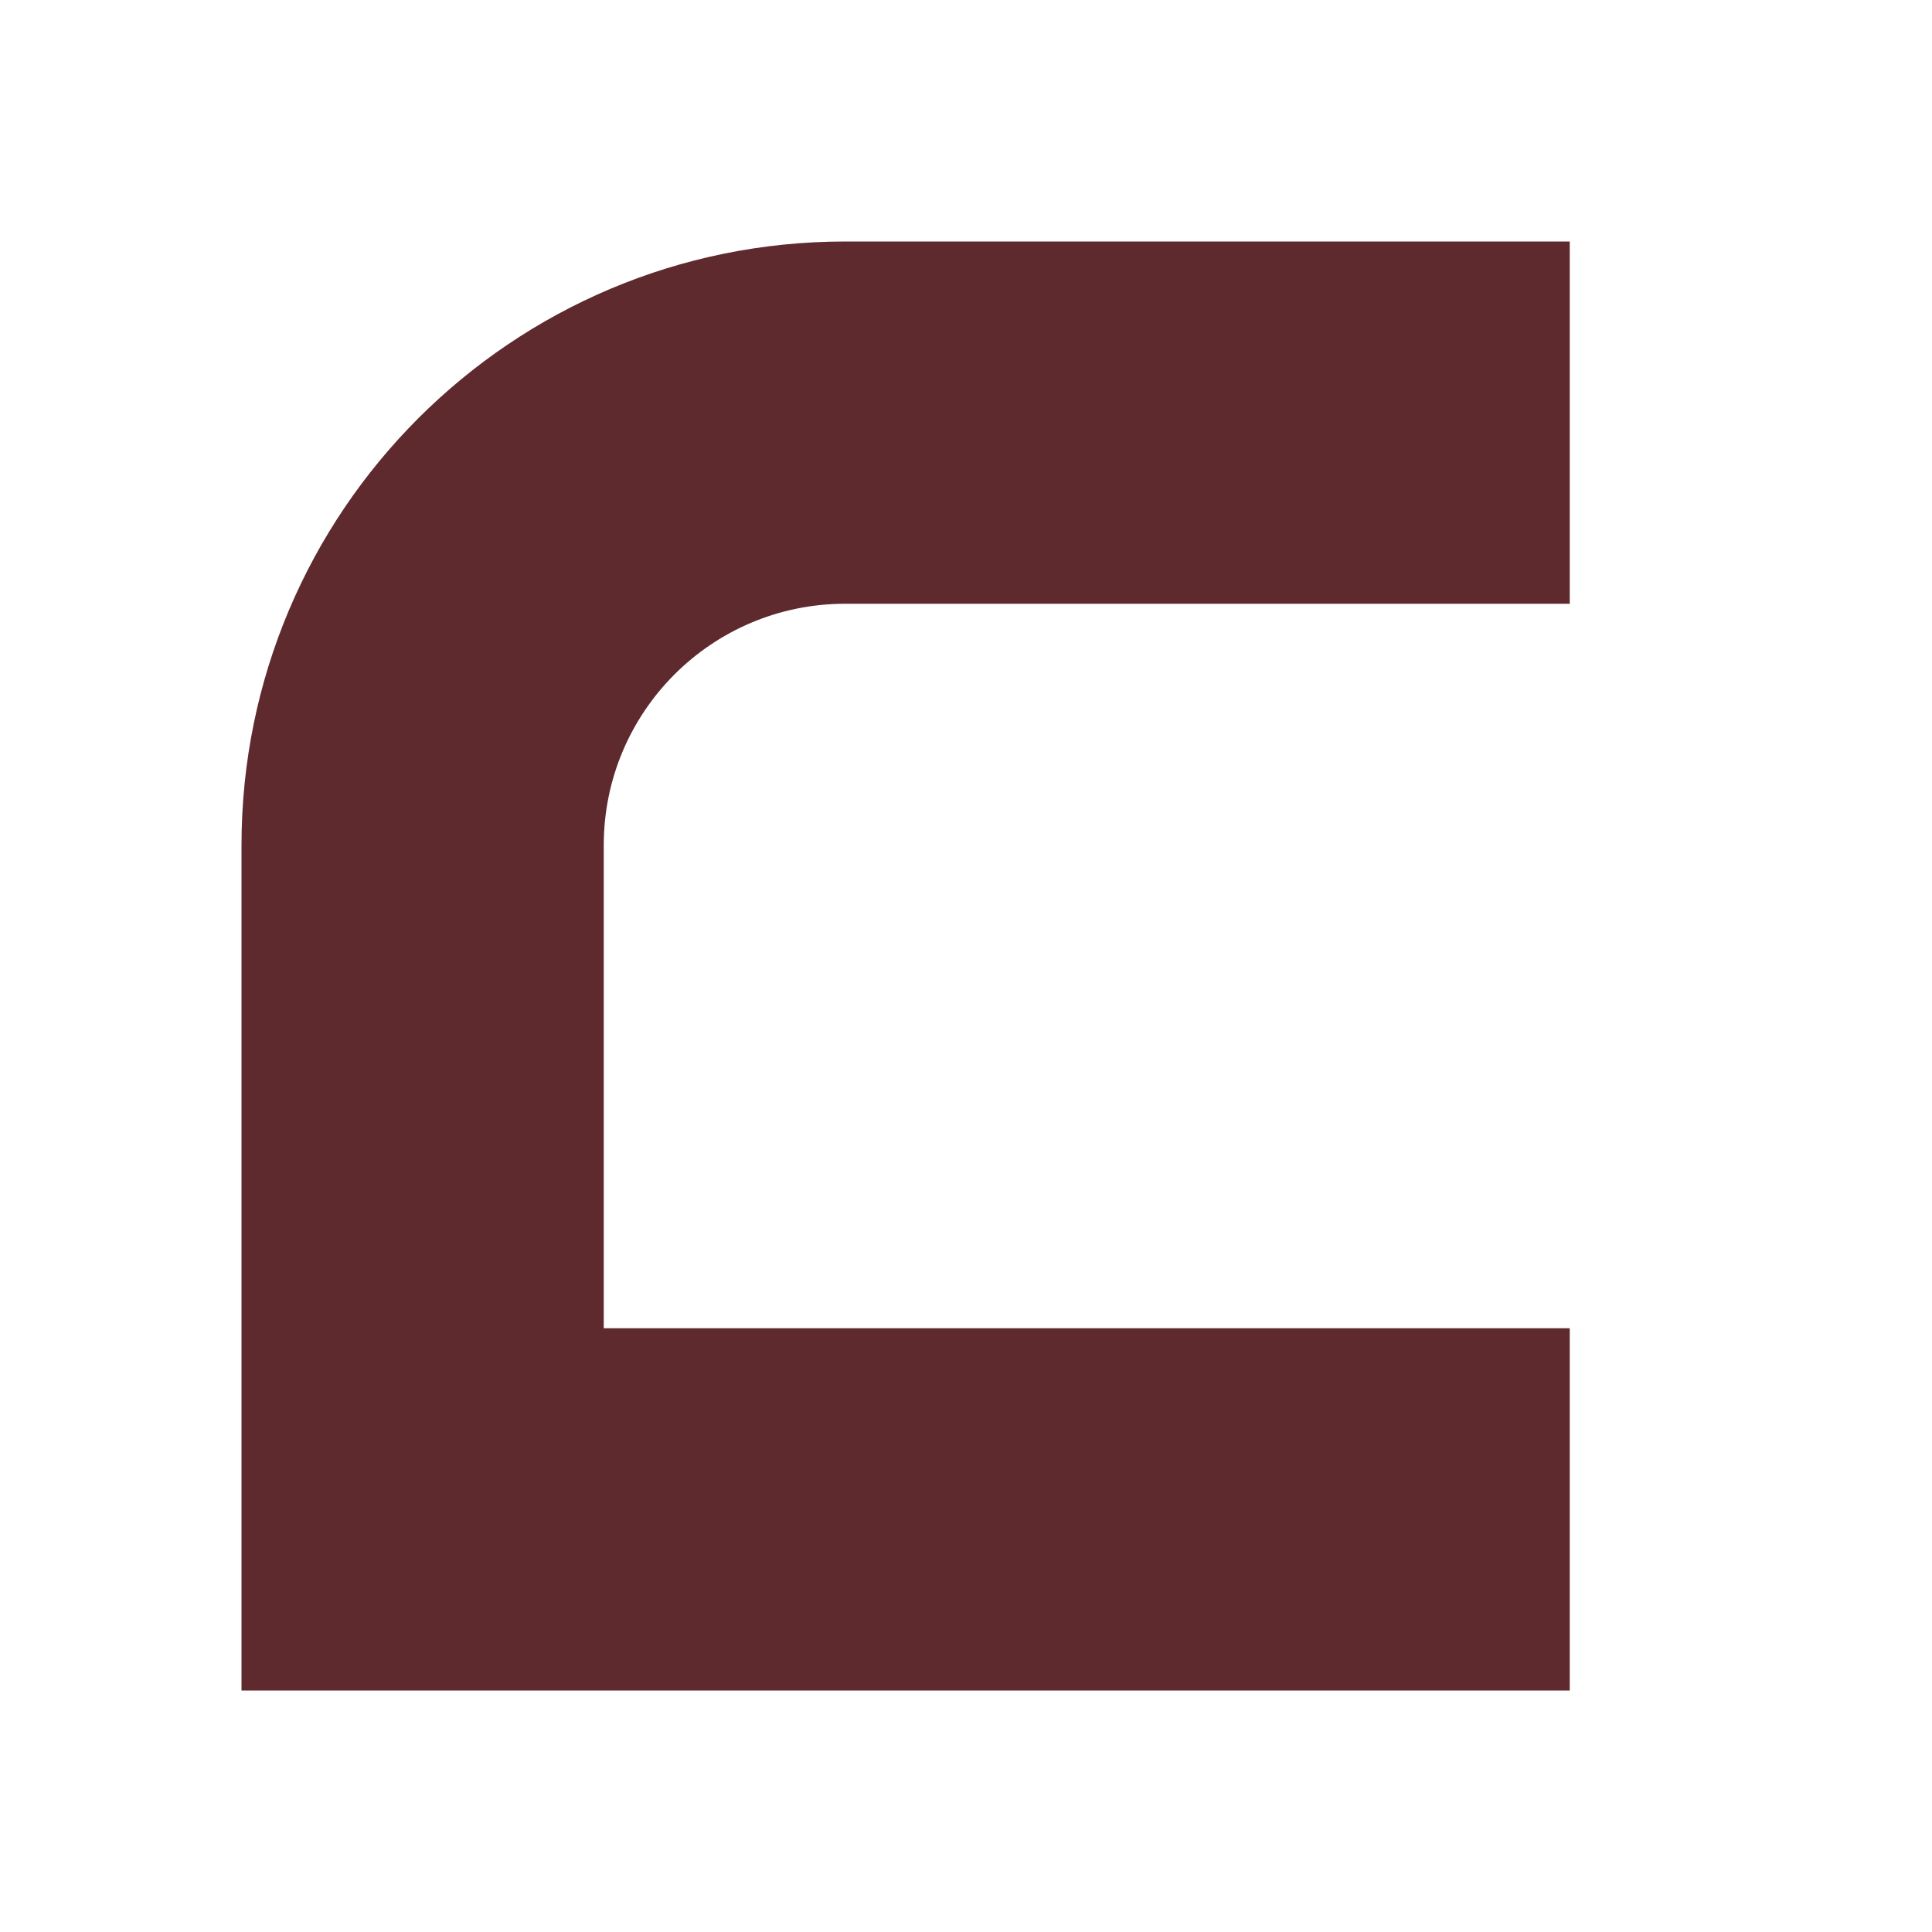
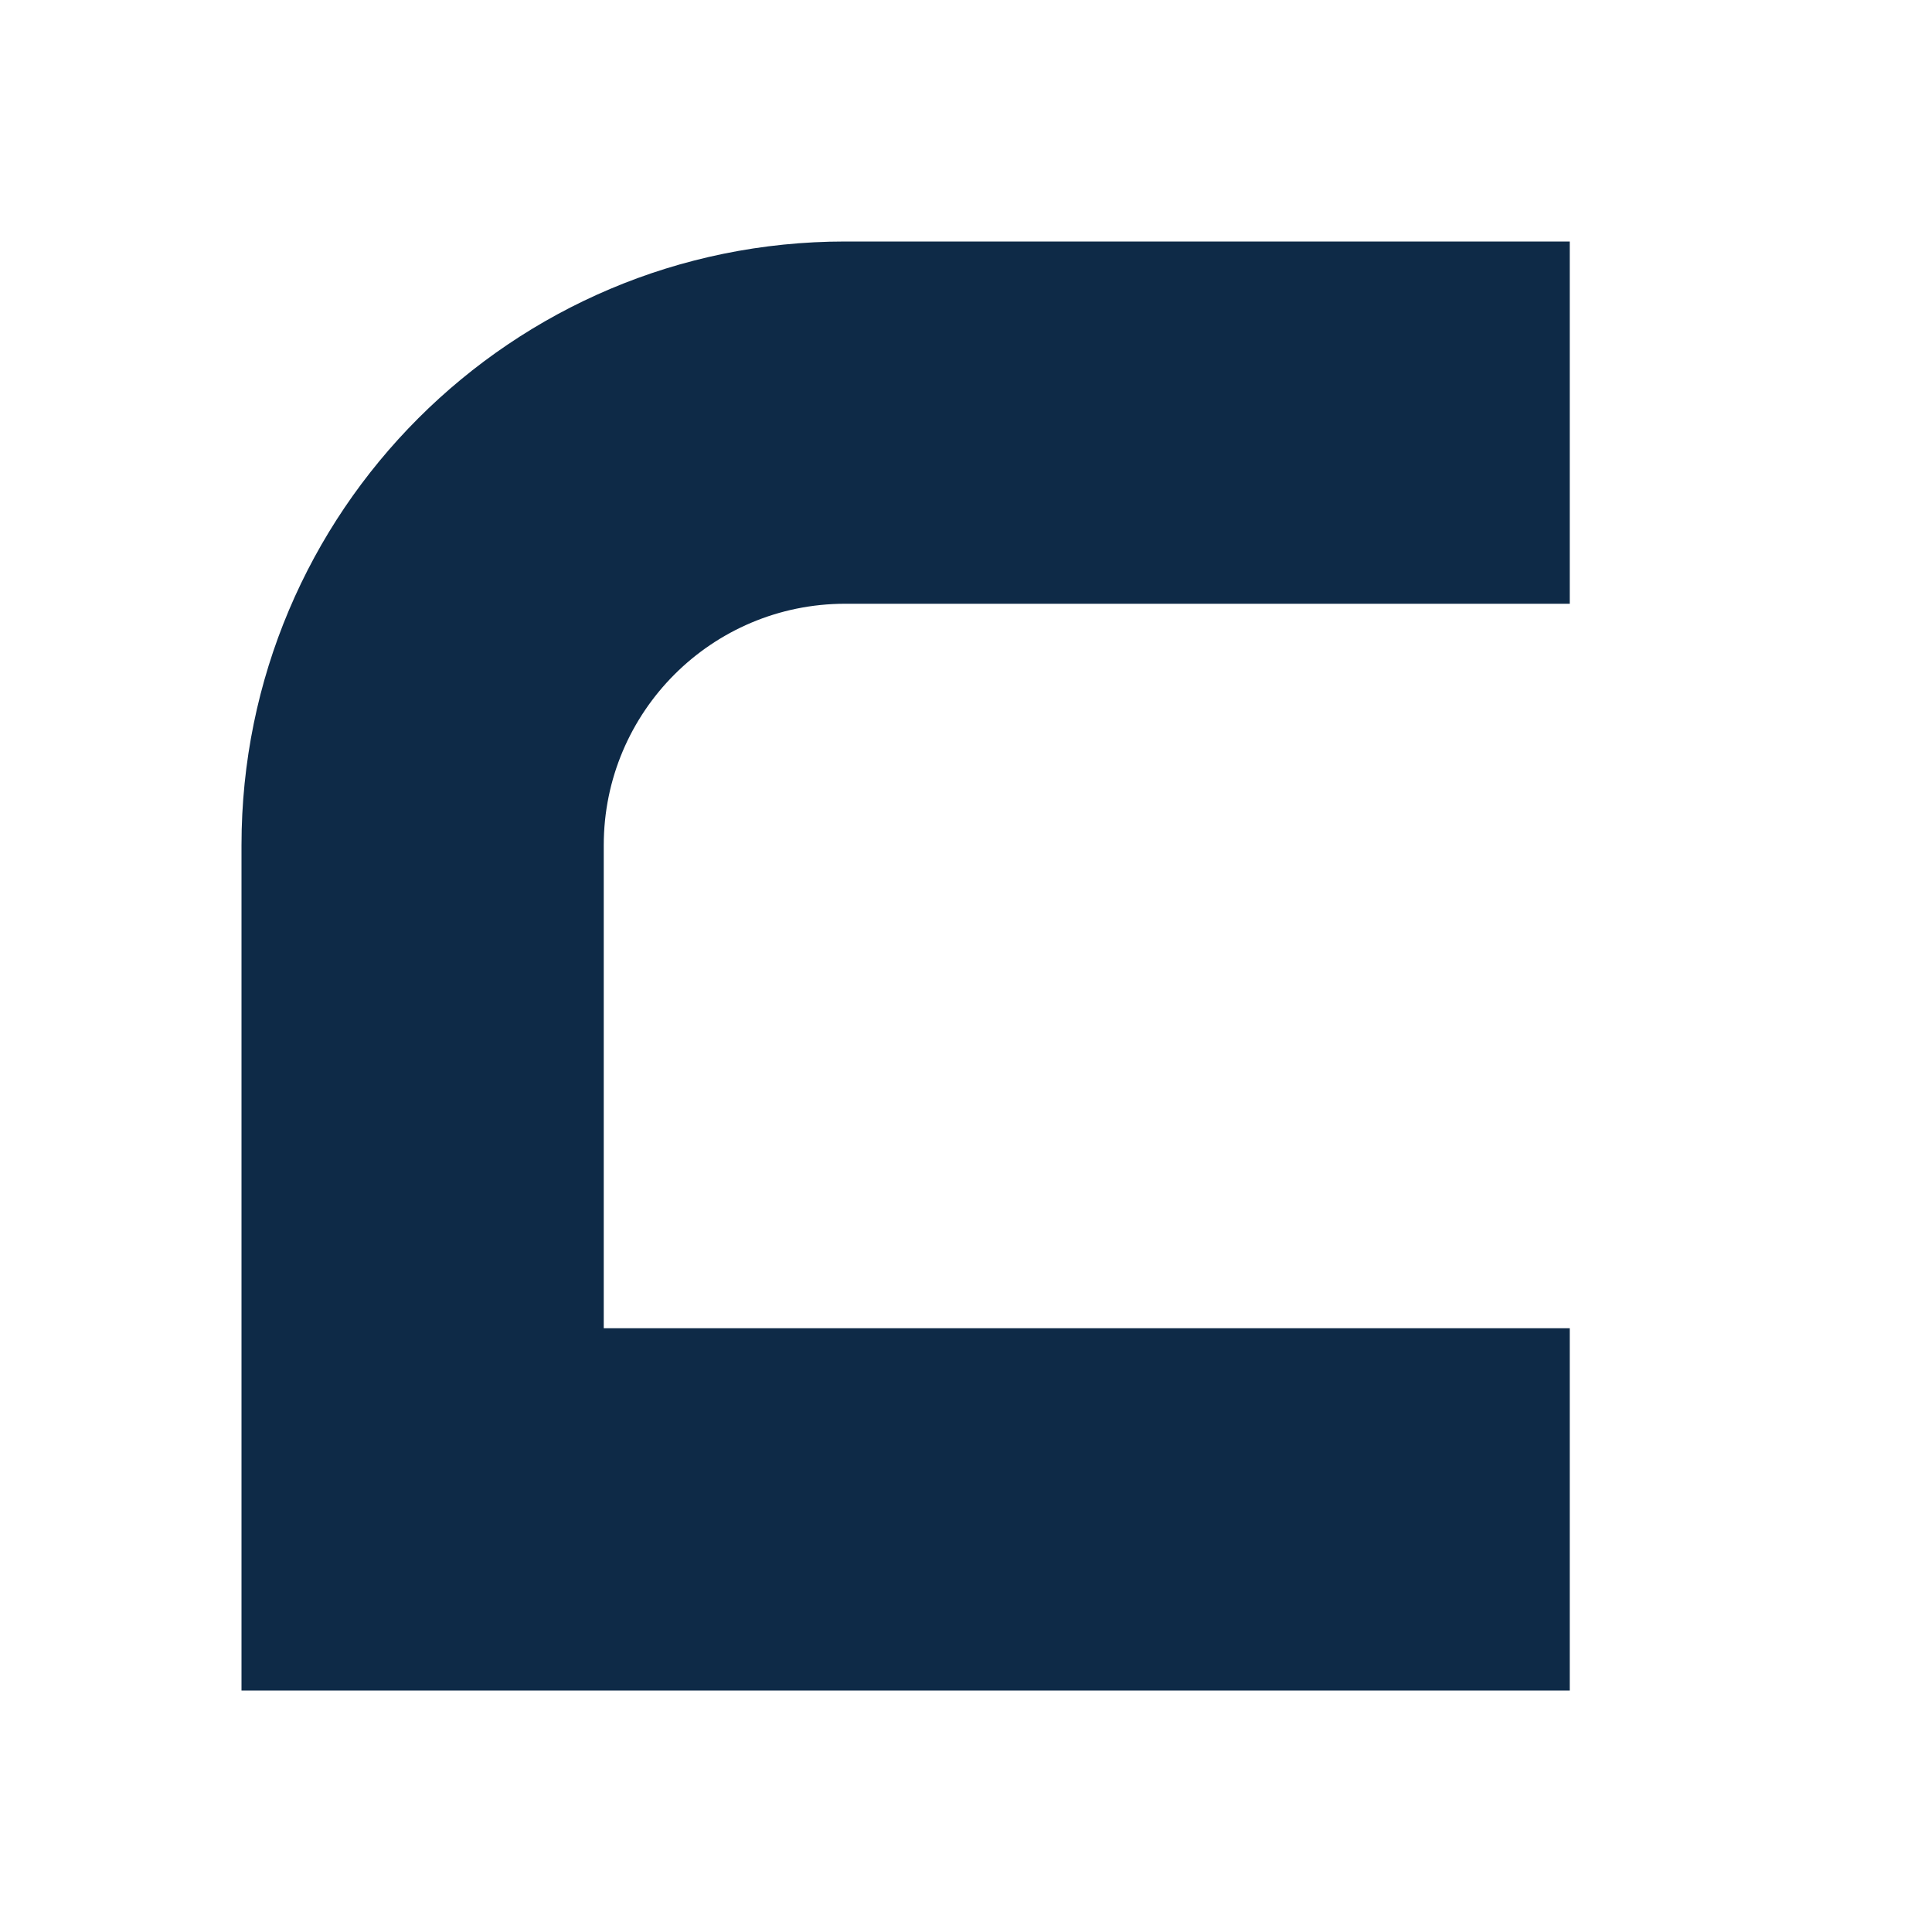
<svg xmlns="http://www.w3.org/2000/svg" viewBox="0.0 0.0 64.0 64.0" width="64" height="64" role="img" aria-label="curb monogram">
-   <path fill="#5E2A2E" fill-rule="nonzero" d="M28 8H52V20H28C23.58 20 20 23.58 20 28V44H52V56H8V28C8 16.95 16.95 8 28 8Z" />
+   <path fill="#0E2A47" fill-rule="nonzero" d="M28 8H52V20H28C23.58 20 20 23.58 20 28V44H52V56H8V28C8 16.95 16.95 8 28 8Z" />
</svg>
